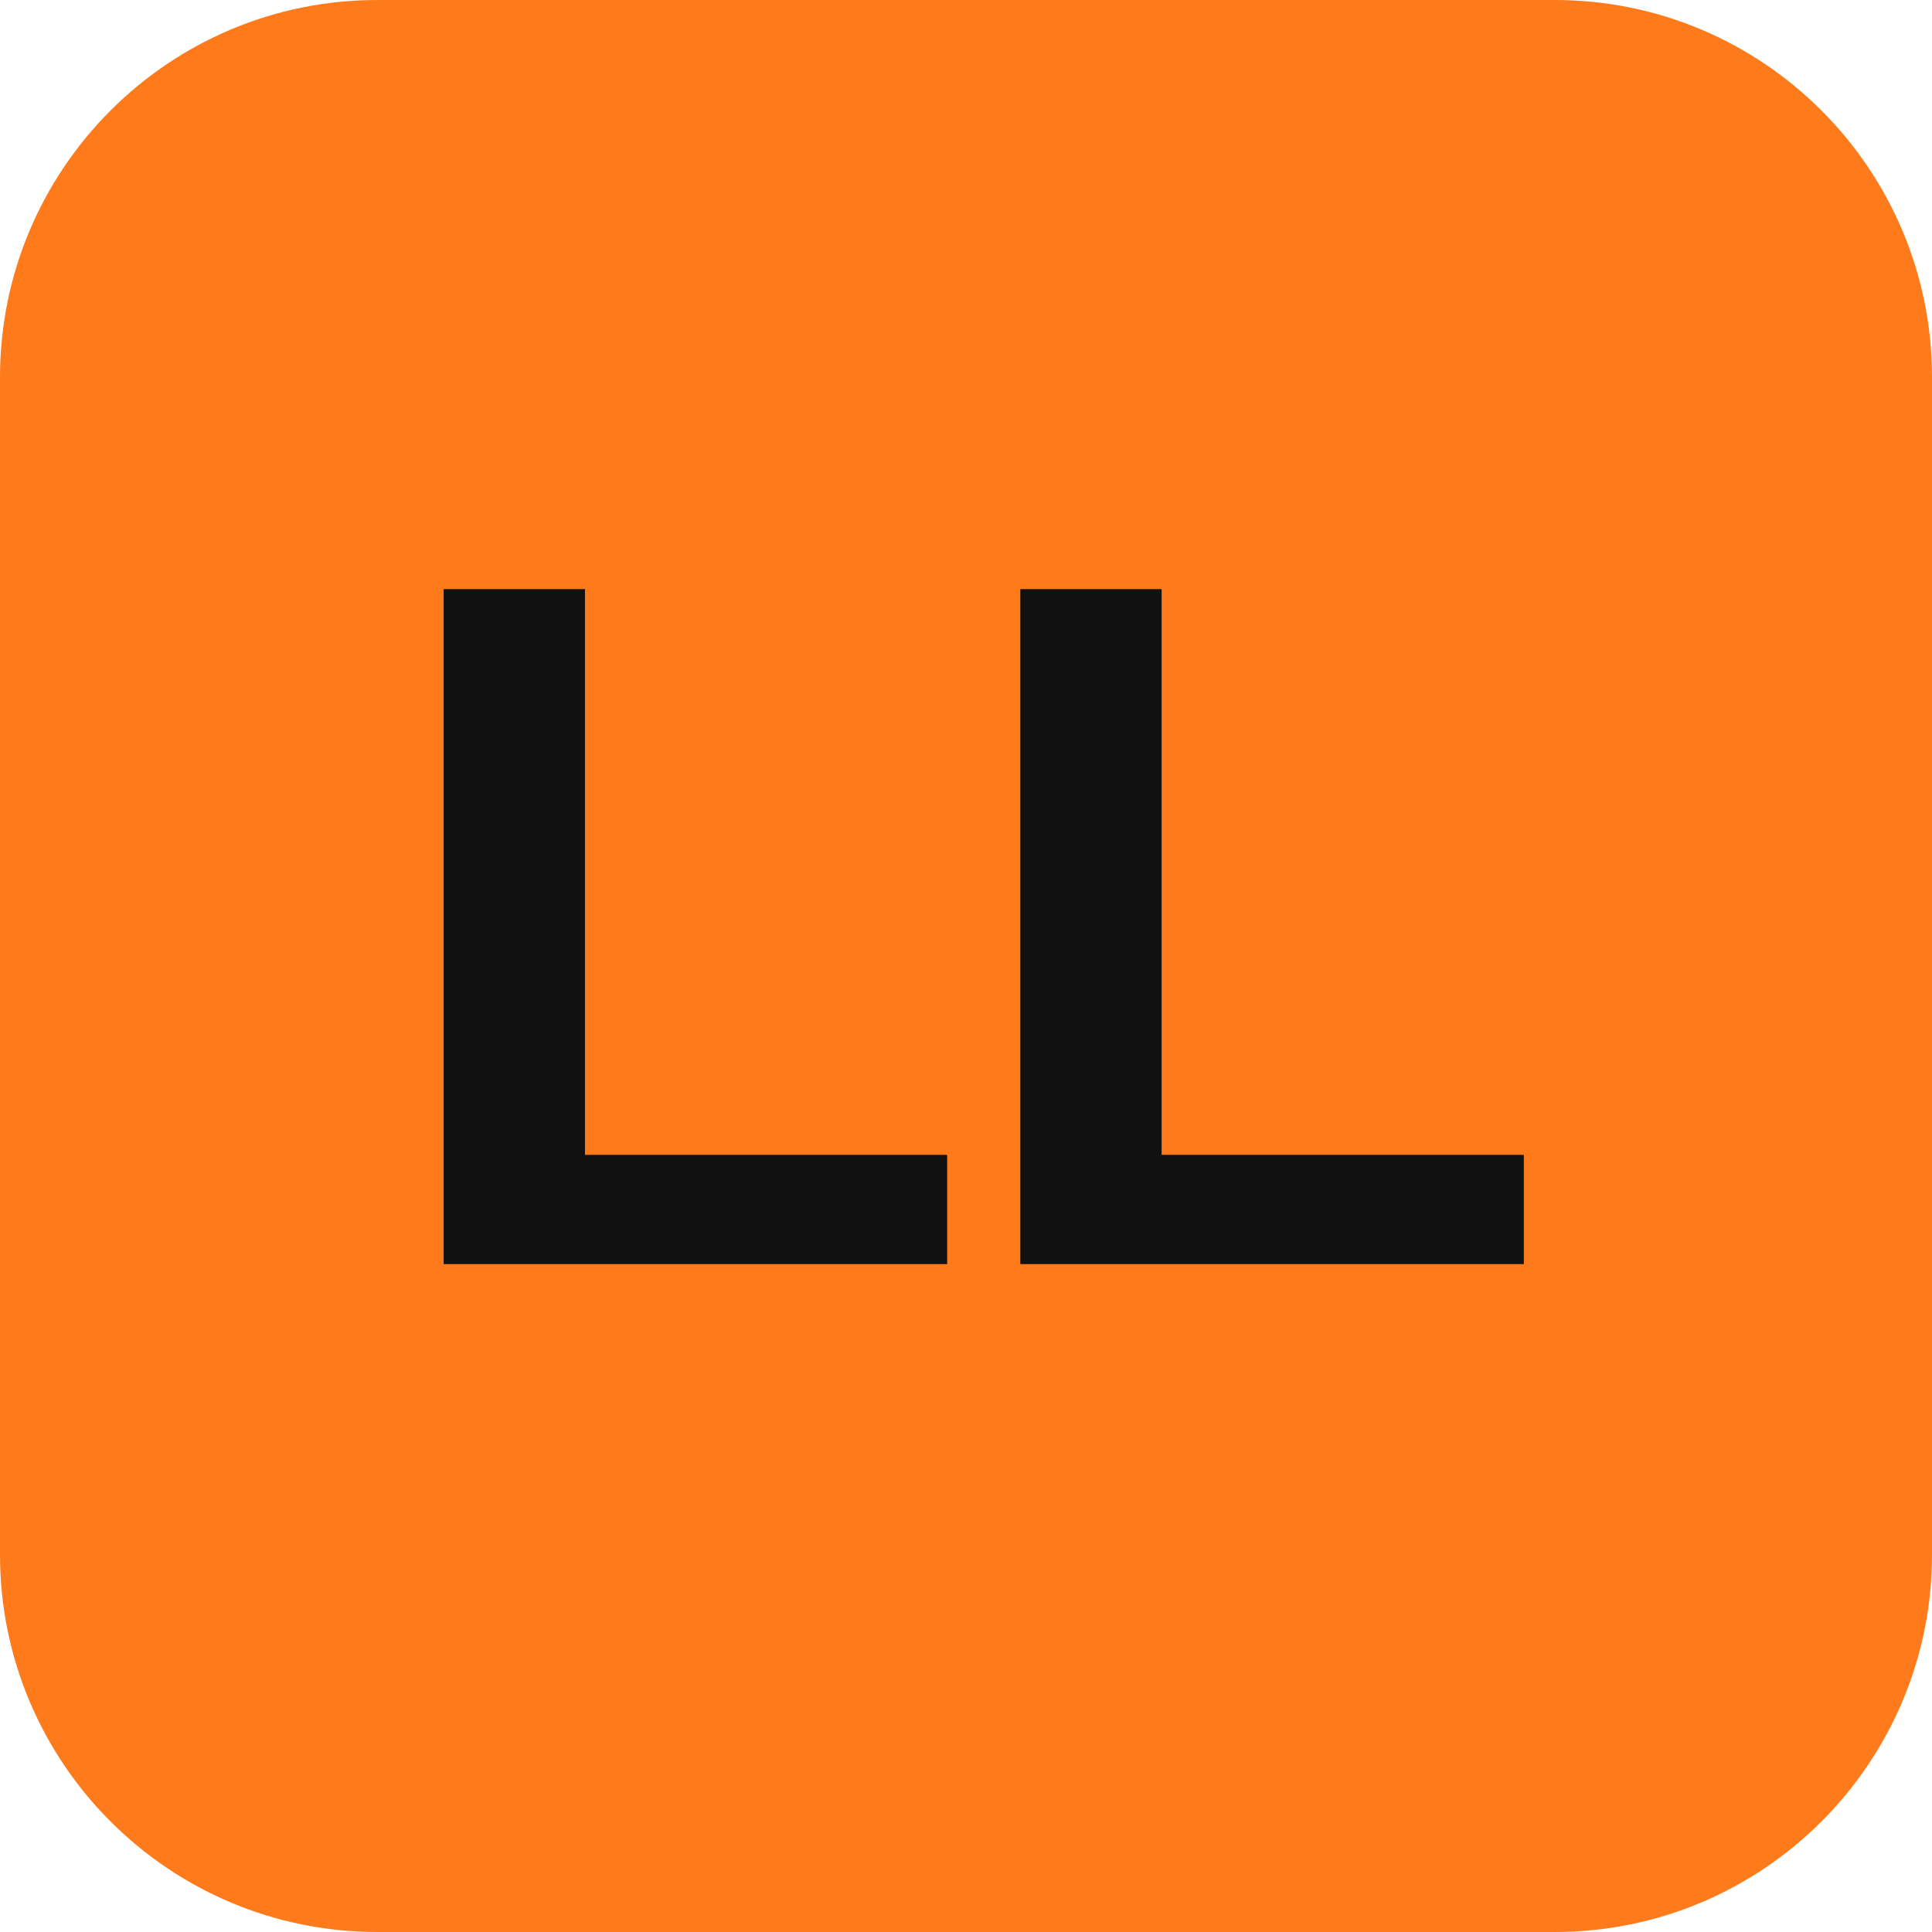
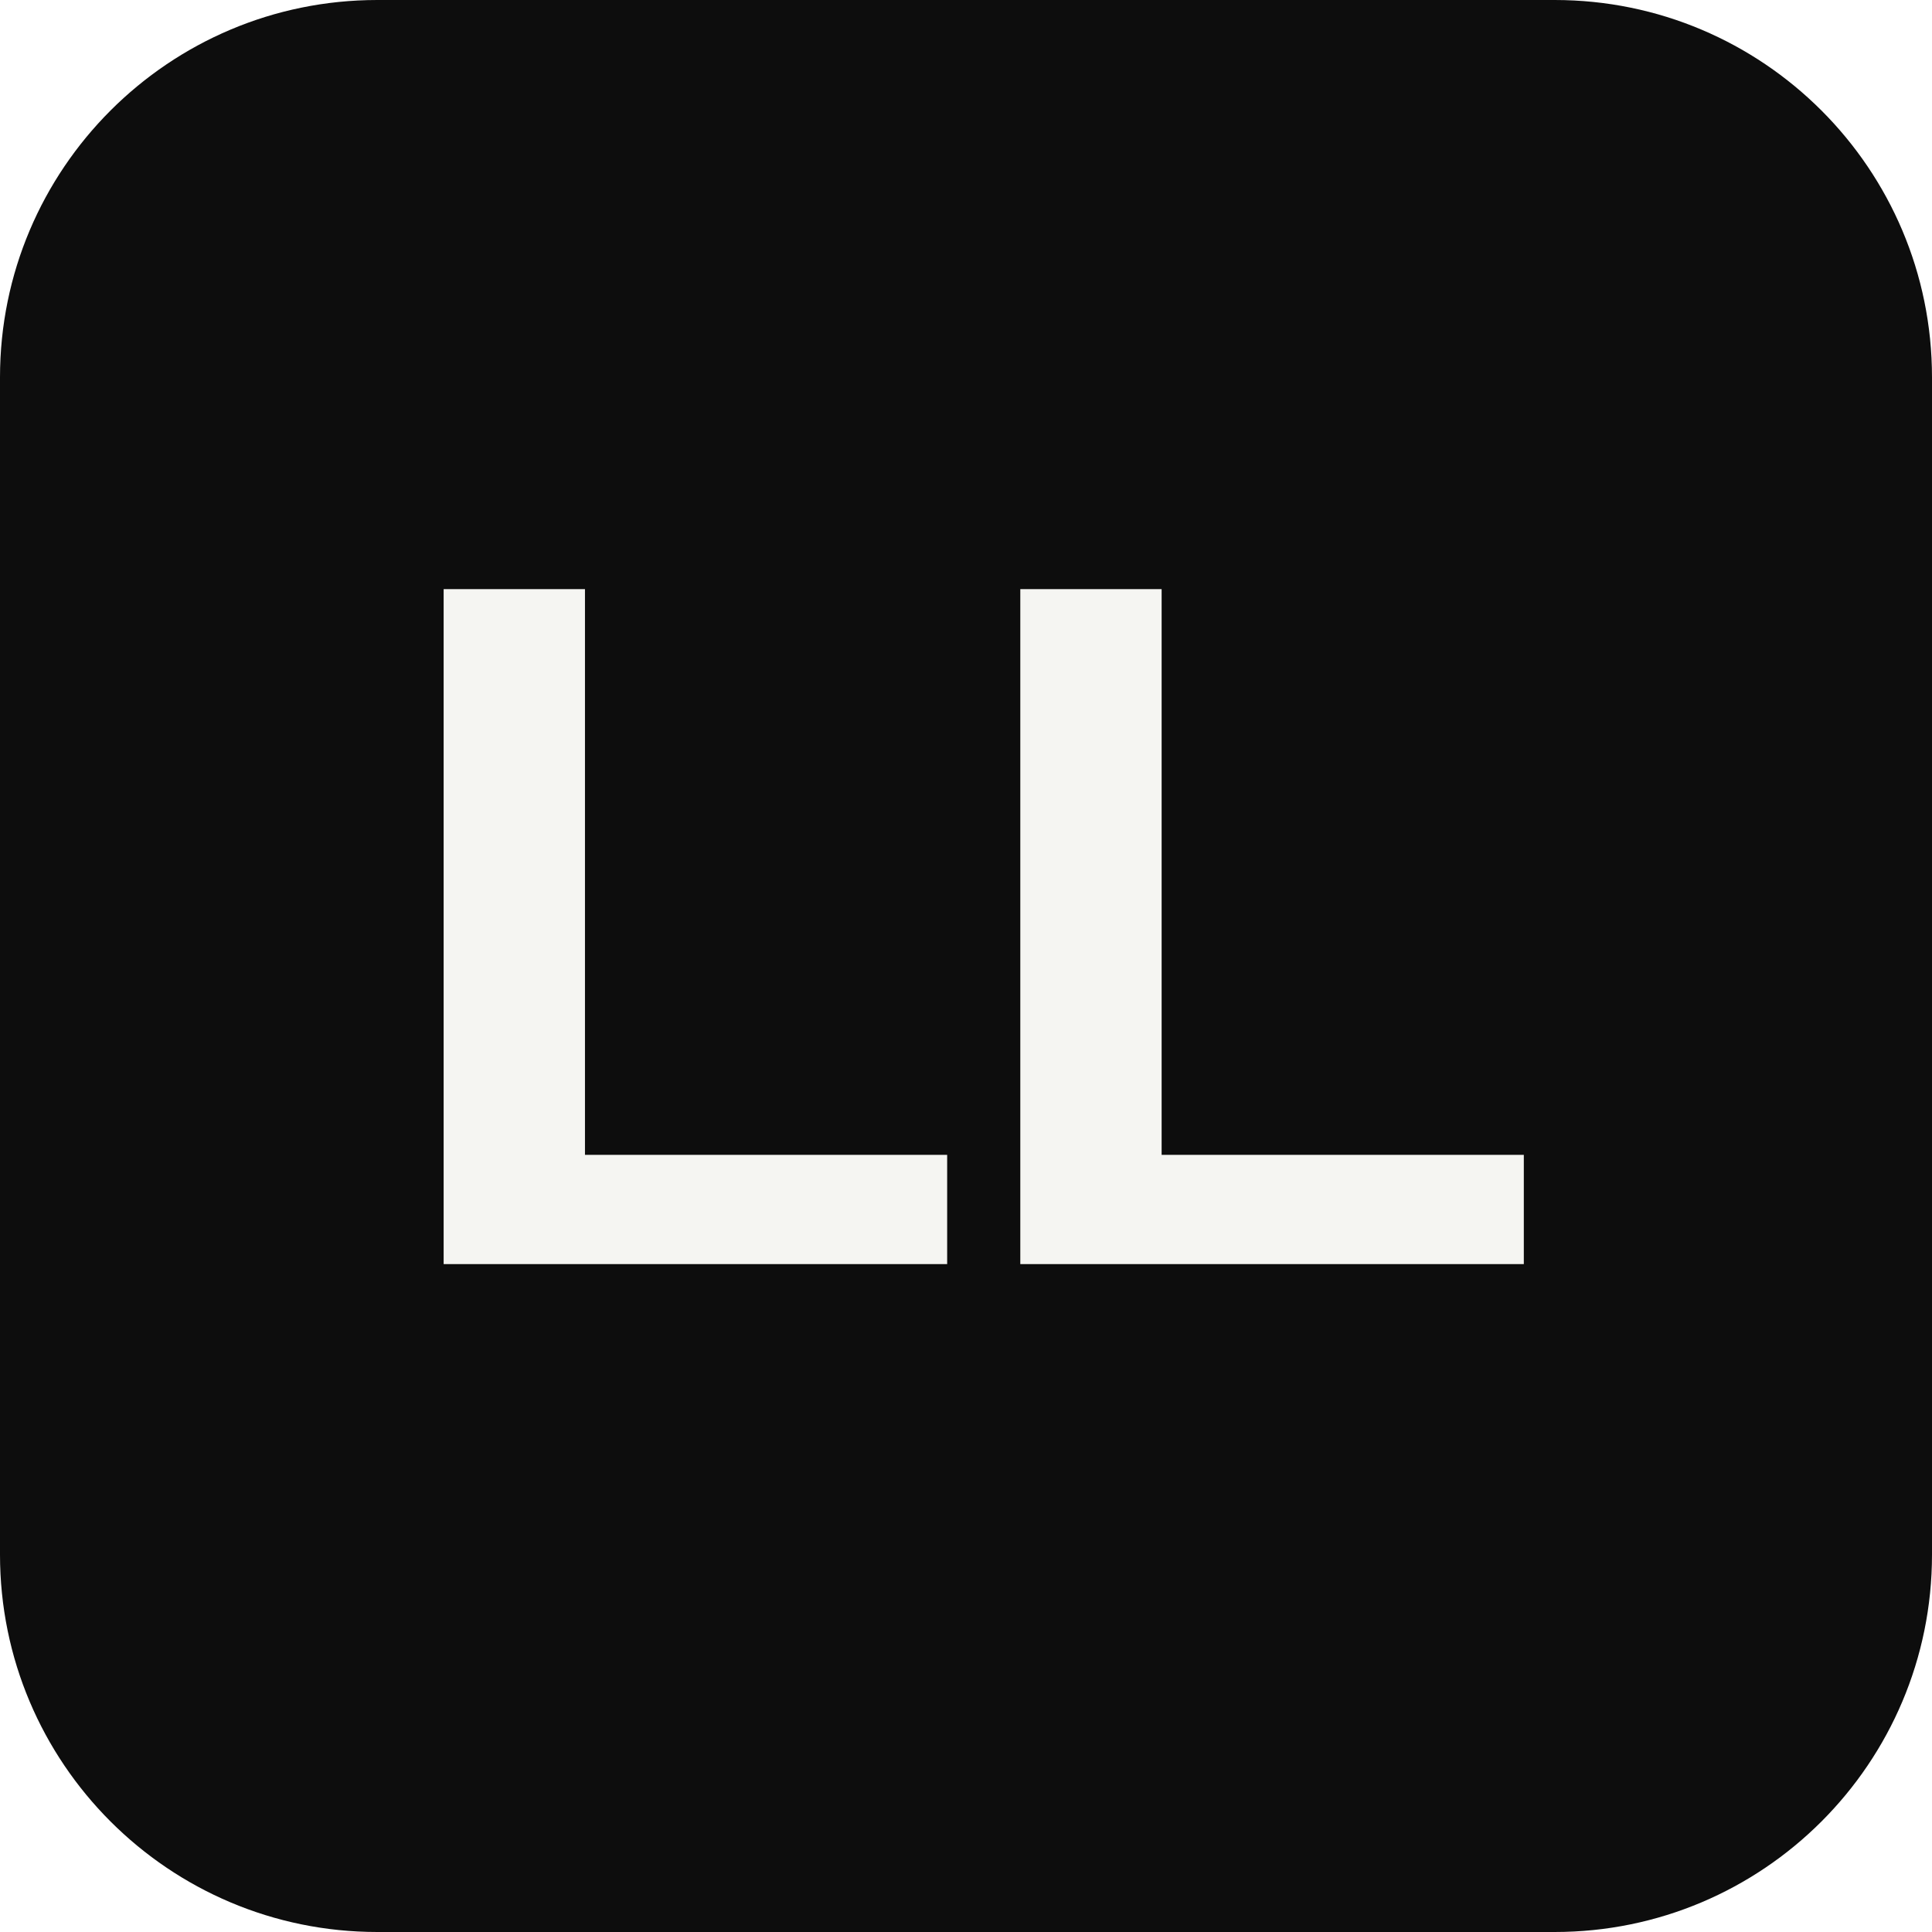
<svg xmlns="http://www.w3.org/2000/svg" viewBox="0 0 512 512">
-   <rect width="512" height="512" rx="100" fill="#FF7A1A" />
-   <text x="256" y="335" font-family="-apple-system, BlinkMacSystemFont, 'Helvetica Neue', Arial, sans-serif" font-size="260" font-weight="800" letter-spacing="-6" fill="#111111" text-anchor="middle">LL</text>
+   <rect width="512" height="512" rx="100" fill="#0D0D0D" />
+   <text x="256" y="335" font-family="-apple-system, BlinkMacSystemFont, 'Helvetica Neue', Arial, sans-serif" font-size="260" font-weight="800" letter-spacing="-6" fill="#F5F5F2" text-anchor="middle">LL</text>
</svg>
